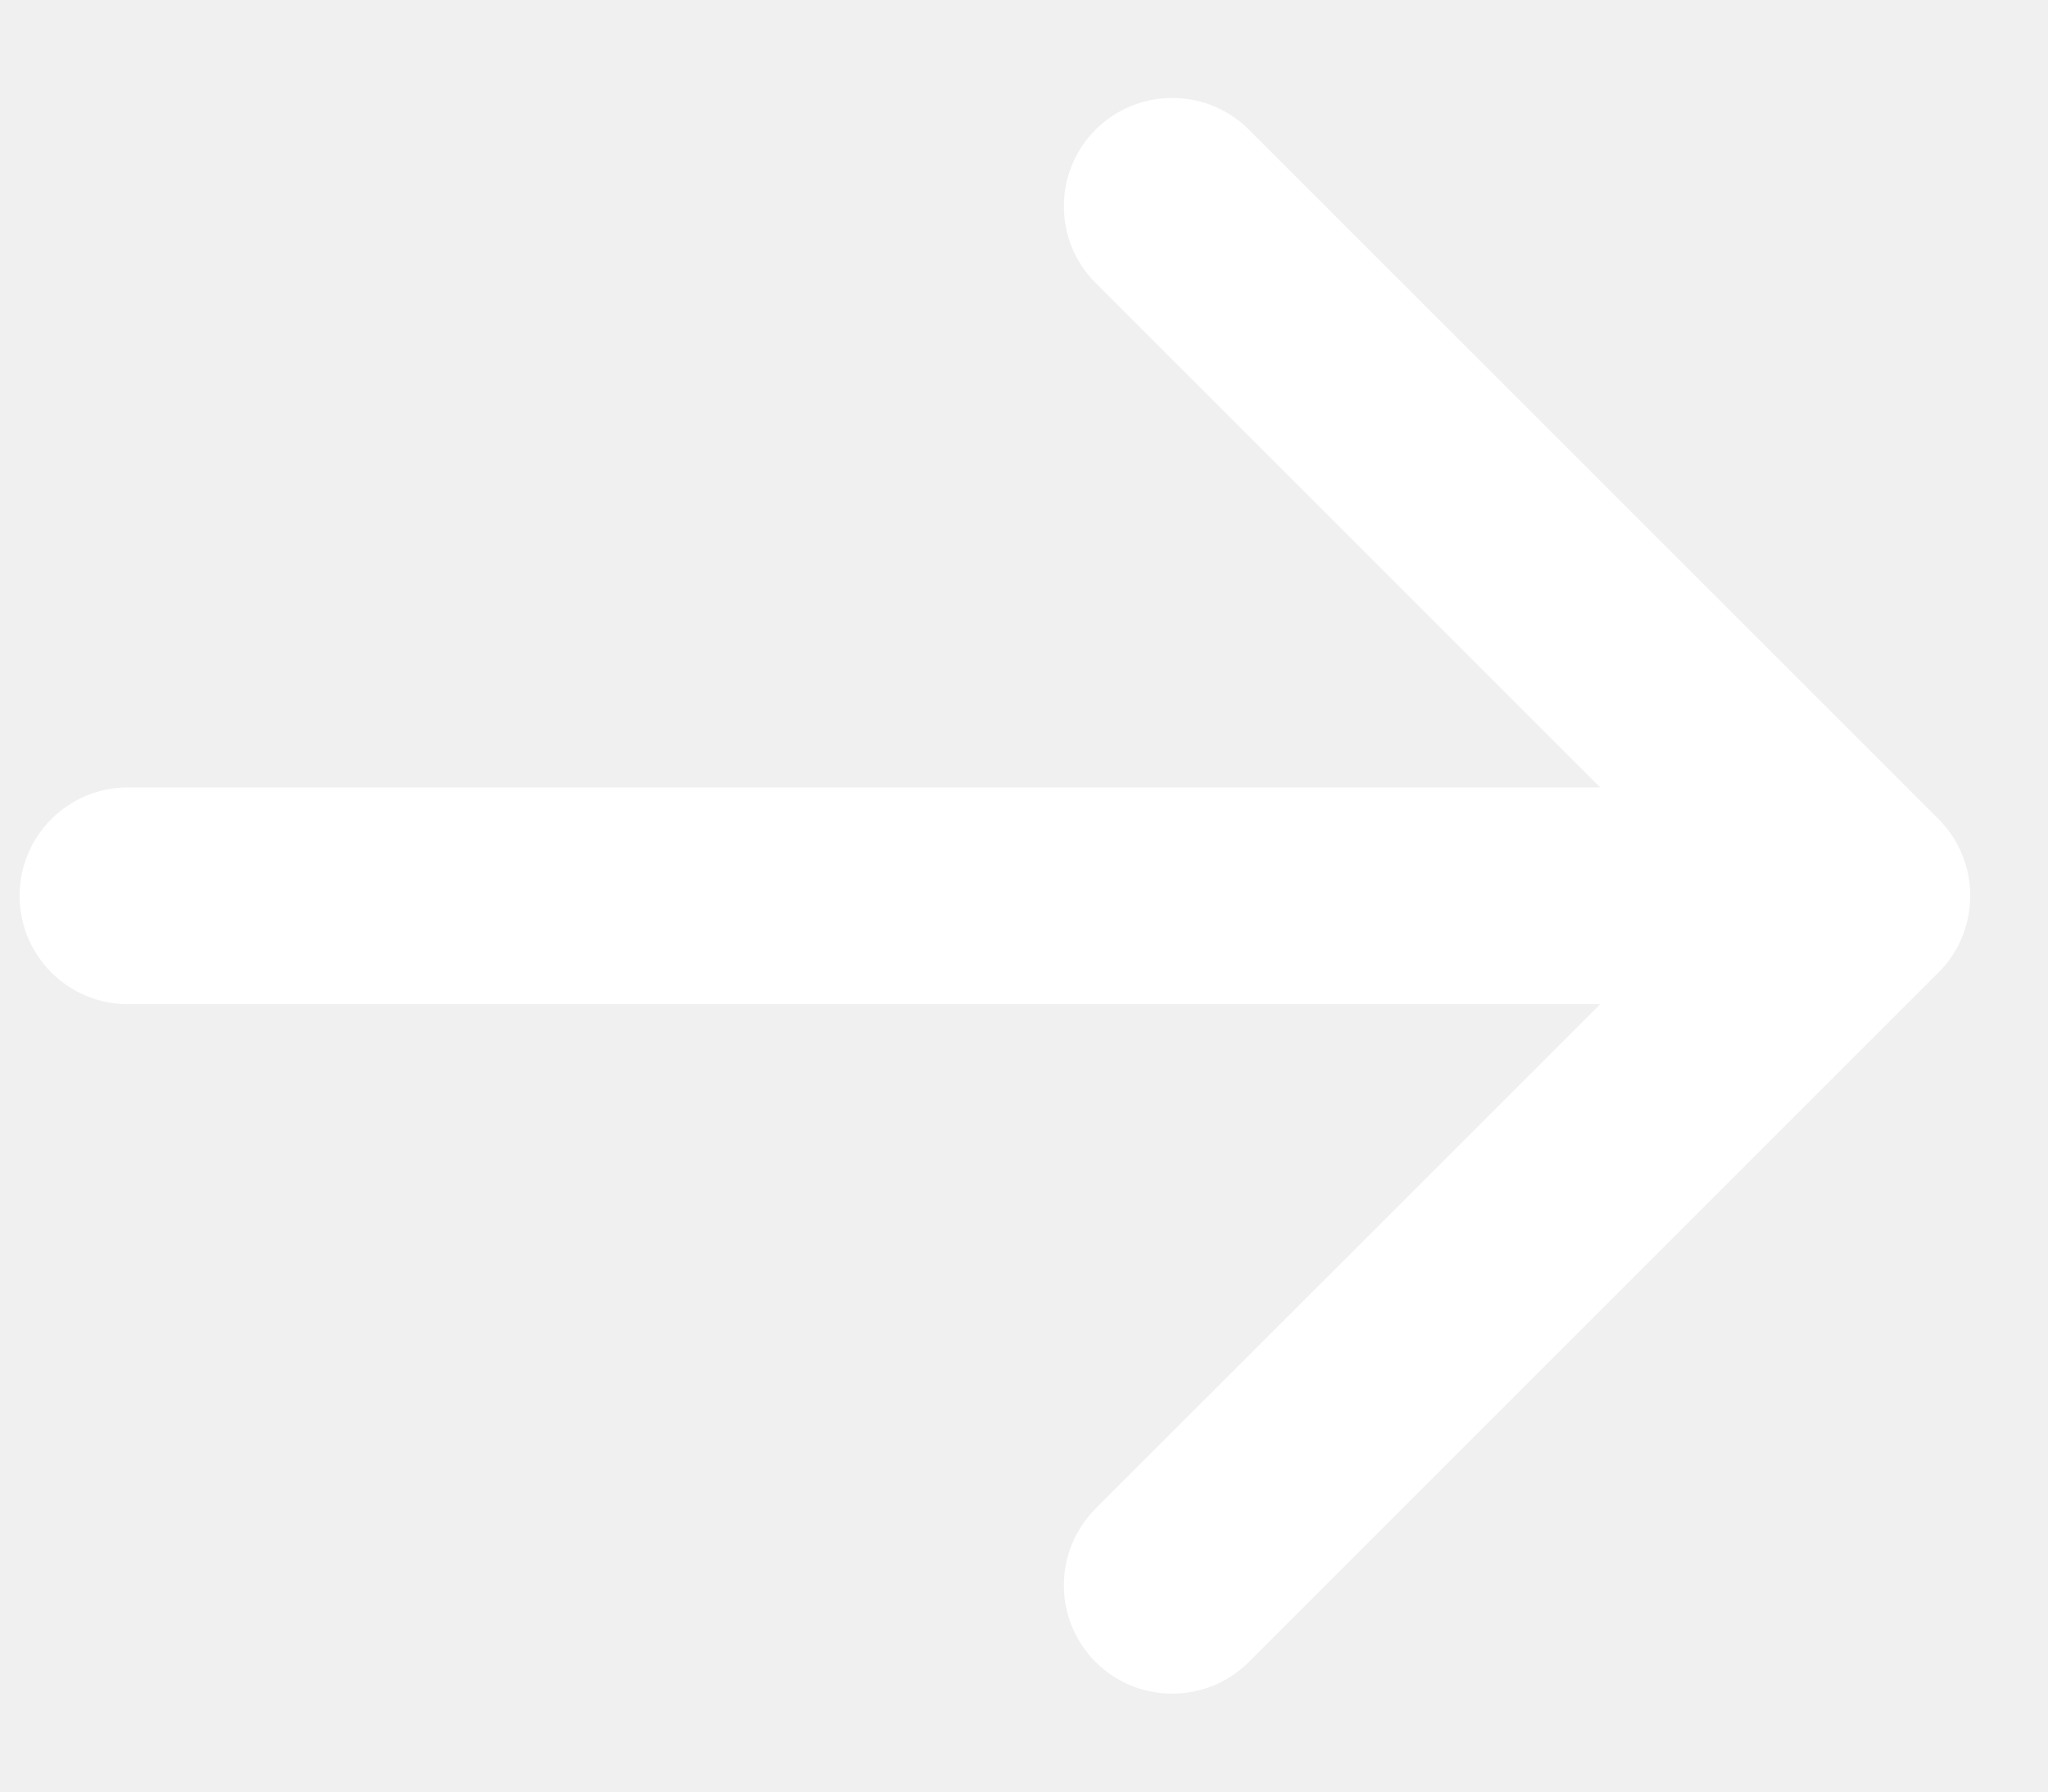
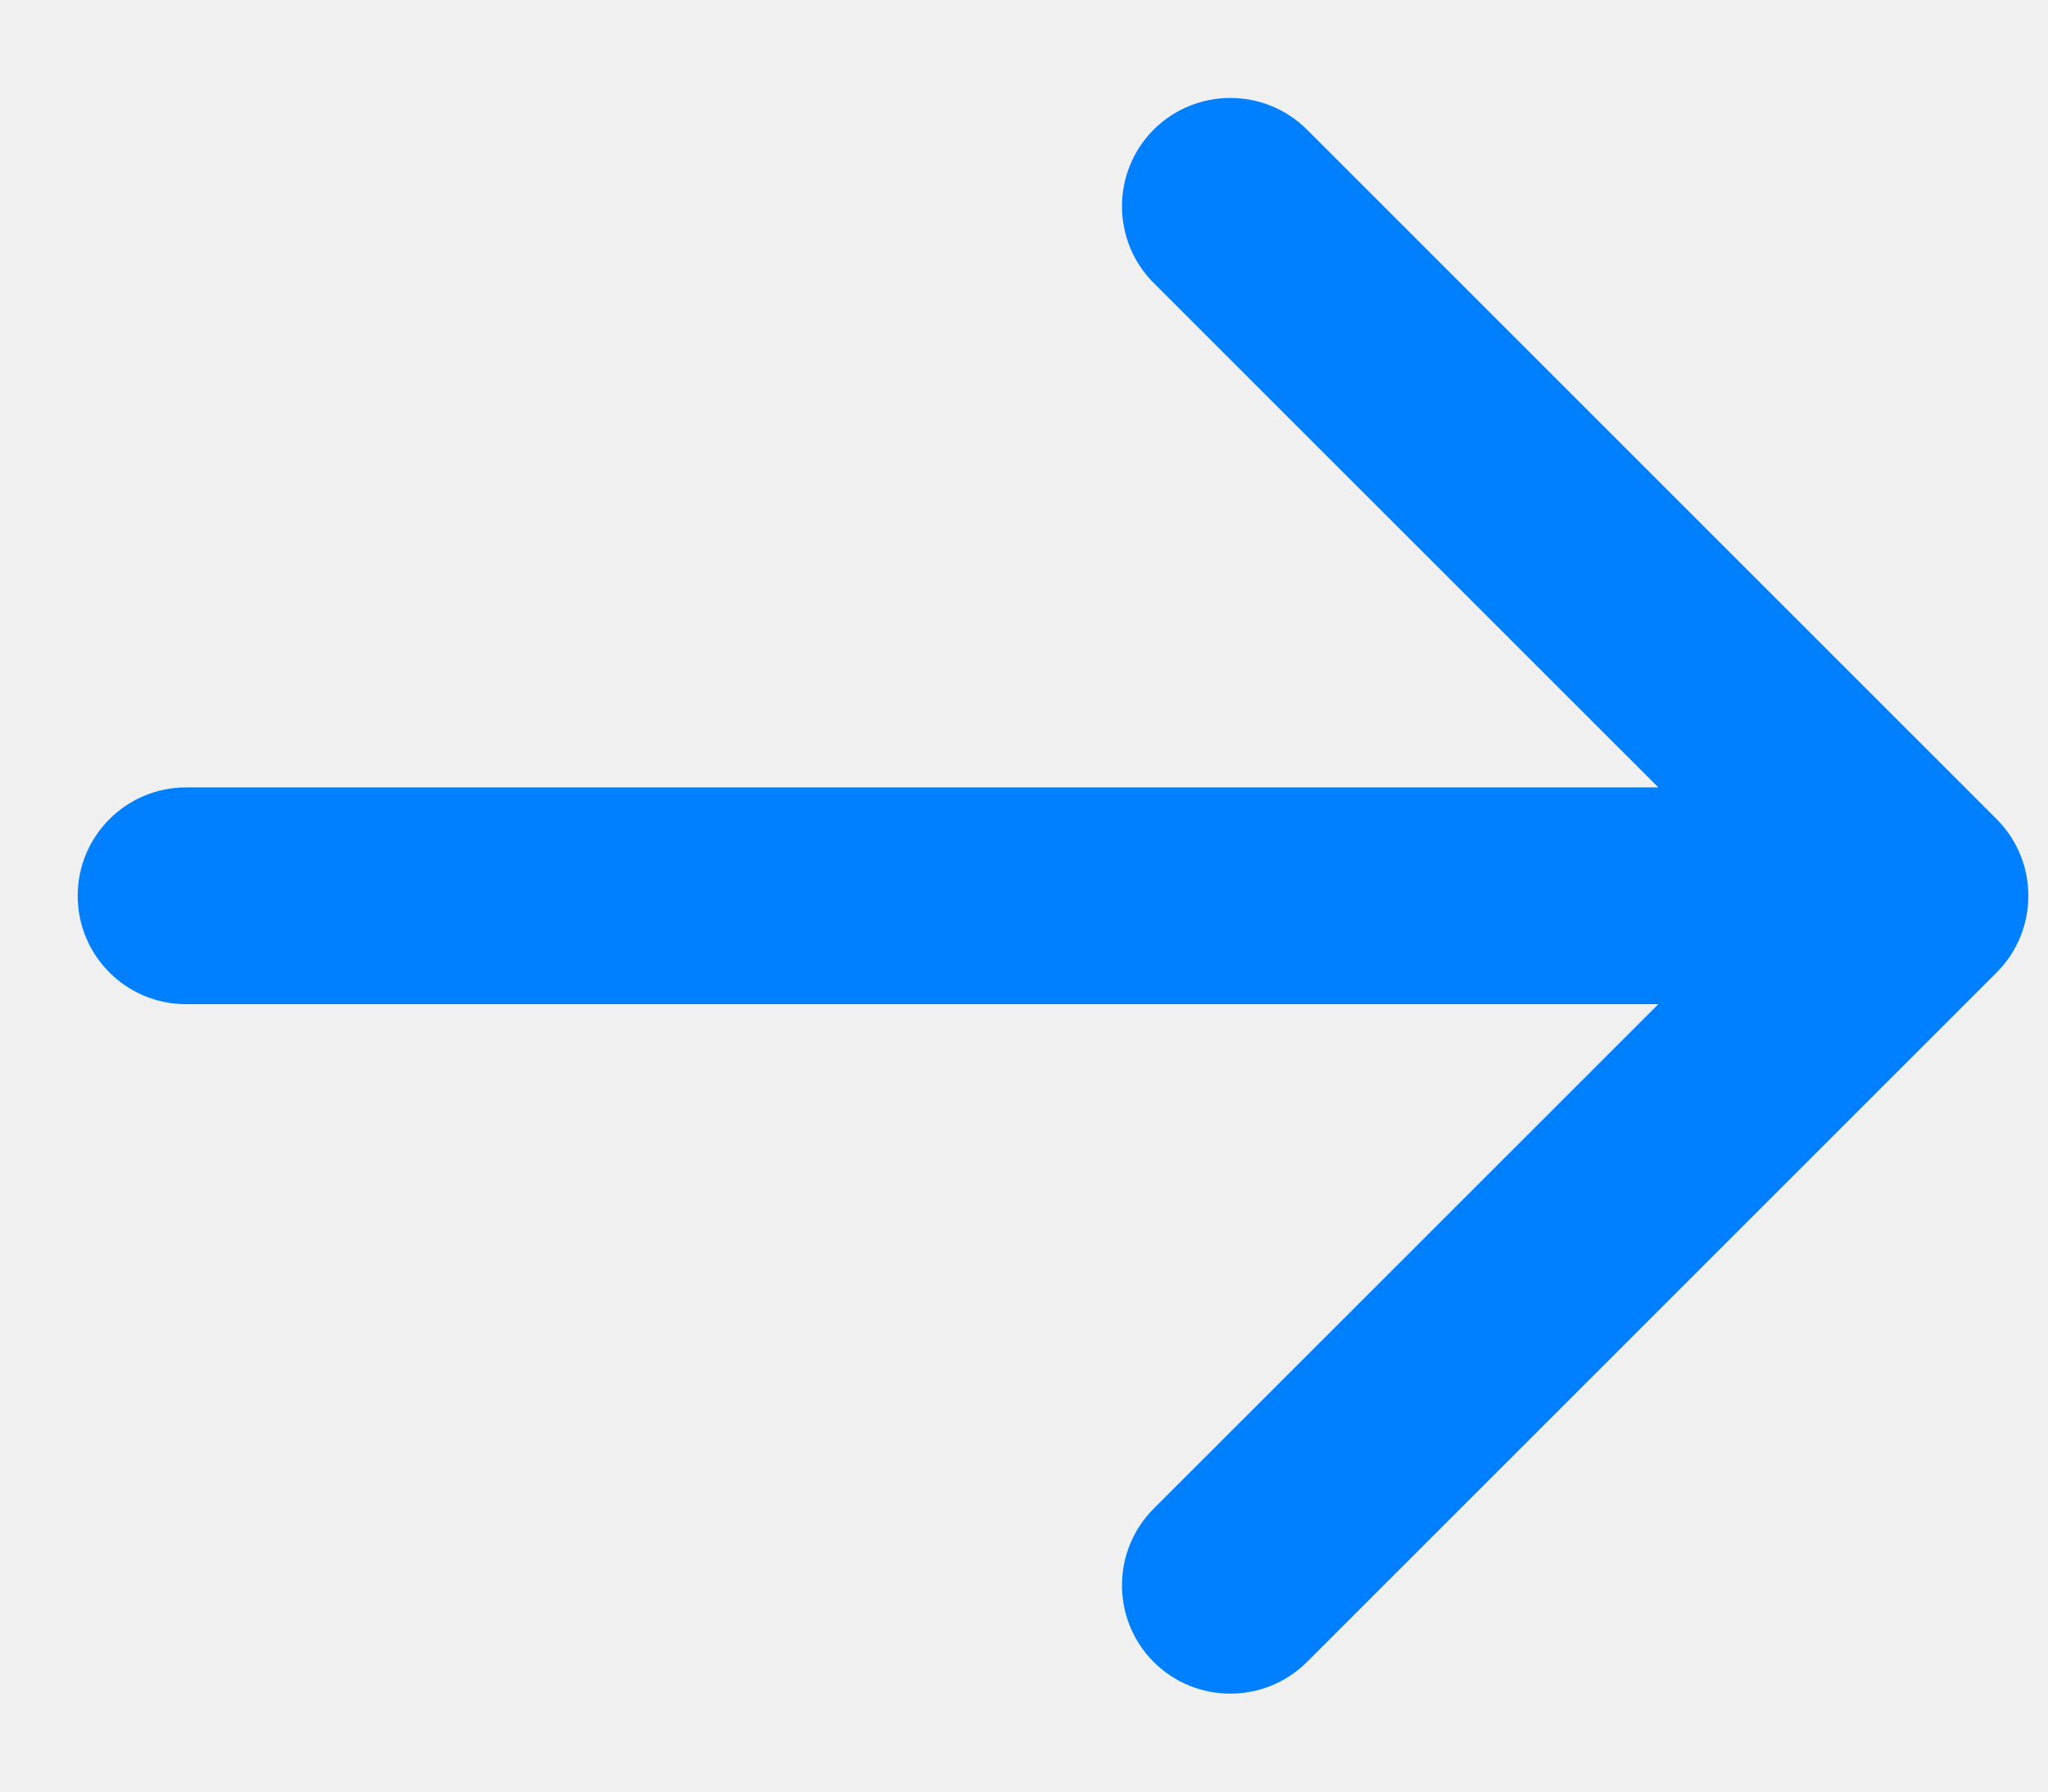
<svg xmlns="http://www.w3.org/2000/svg" width="16" height="14" viewBox="0 0 16 14" fill="none">
-   <path d="M15.145 7.599C15.475 7.268 15.475 6.732 15.145 6.401L9.757 1.013C9.426 0.683 8.89 0.683 8.559 1.013C8.229 1.344 8.229 1.88 8.559 2.211L13.349 7L8.559 11.789C8.229 12.12 8.229 12.656 8.559 12.987C8.89 13.317 9.426 13.317 9.757 12.987L15.145 7.599ZM1 6.153C0.532 6.153 0.153 6.532 0.153 7C0.153 7.468 0.532 7.847 1 7.847V6.153ZM14.546 6.153L1 6.153V7.847L14.546 7.847V6.153Z" fill="white" />
+   <path d="M15.599 7.599C15.929 7.268 15.929 6.732 15.599 6.401L10.211 1.013C9.88 0.683 9.344 0.683 9.013 1.013C8.683 1.344 8.683 1.88 9.013 2.211L13.803 7L9.013 11.789C8.683 12.12 8.683 12.656 9.013 12.987C9.344 13.317 9.88 13.317 10.211 12.987L15.599 7.599ZM1.454 6.153C0.986 6.153 0.607 6.532 0.607 7C0.607 7.468 0.986 7.847 1.454 7.847V6.153ZM15 6.153L1.454 6.153V7.847L15 7.847V6.153Z" fill="#0080FF" />
</svg>
